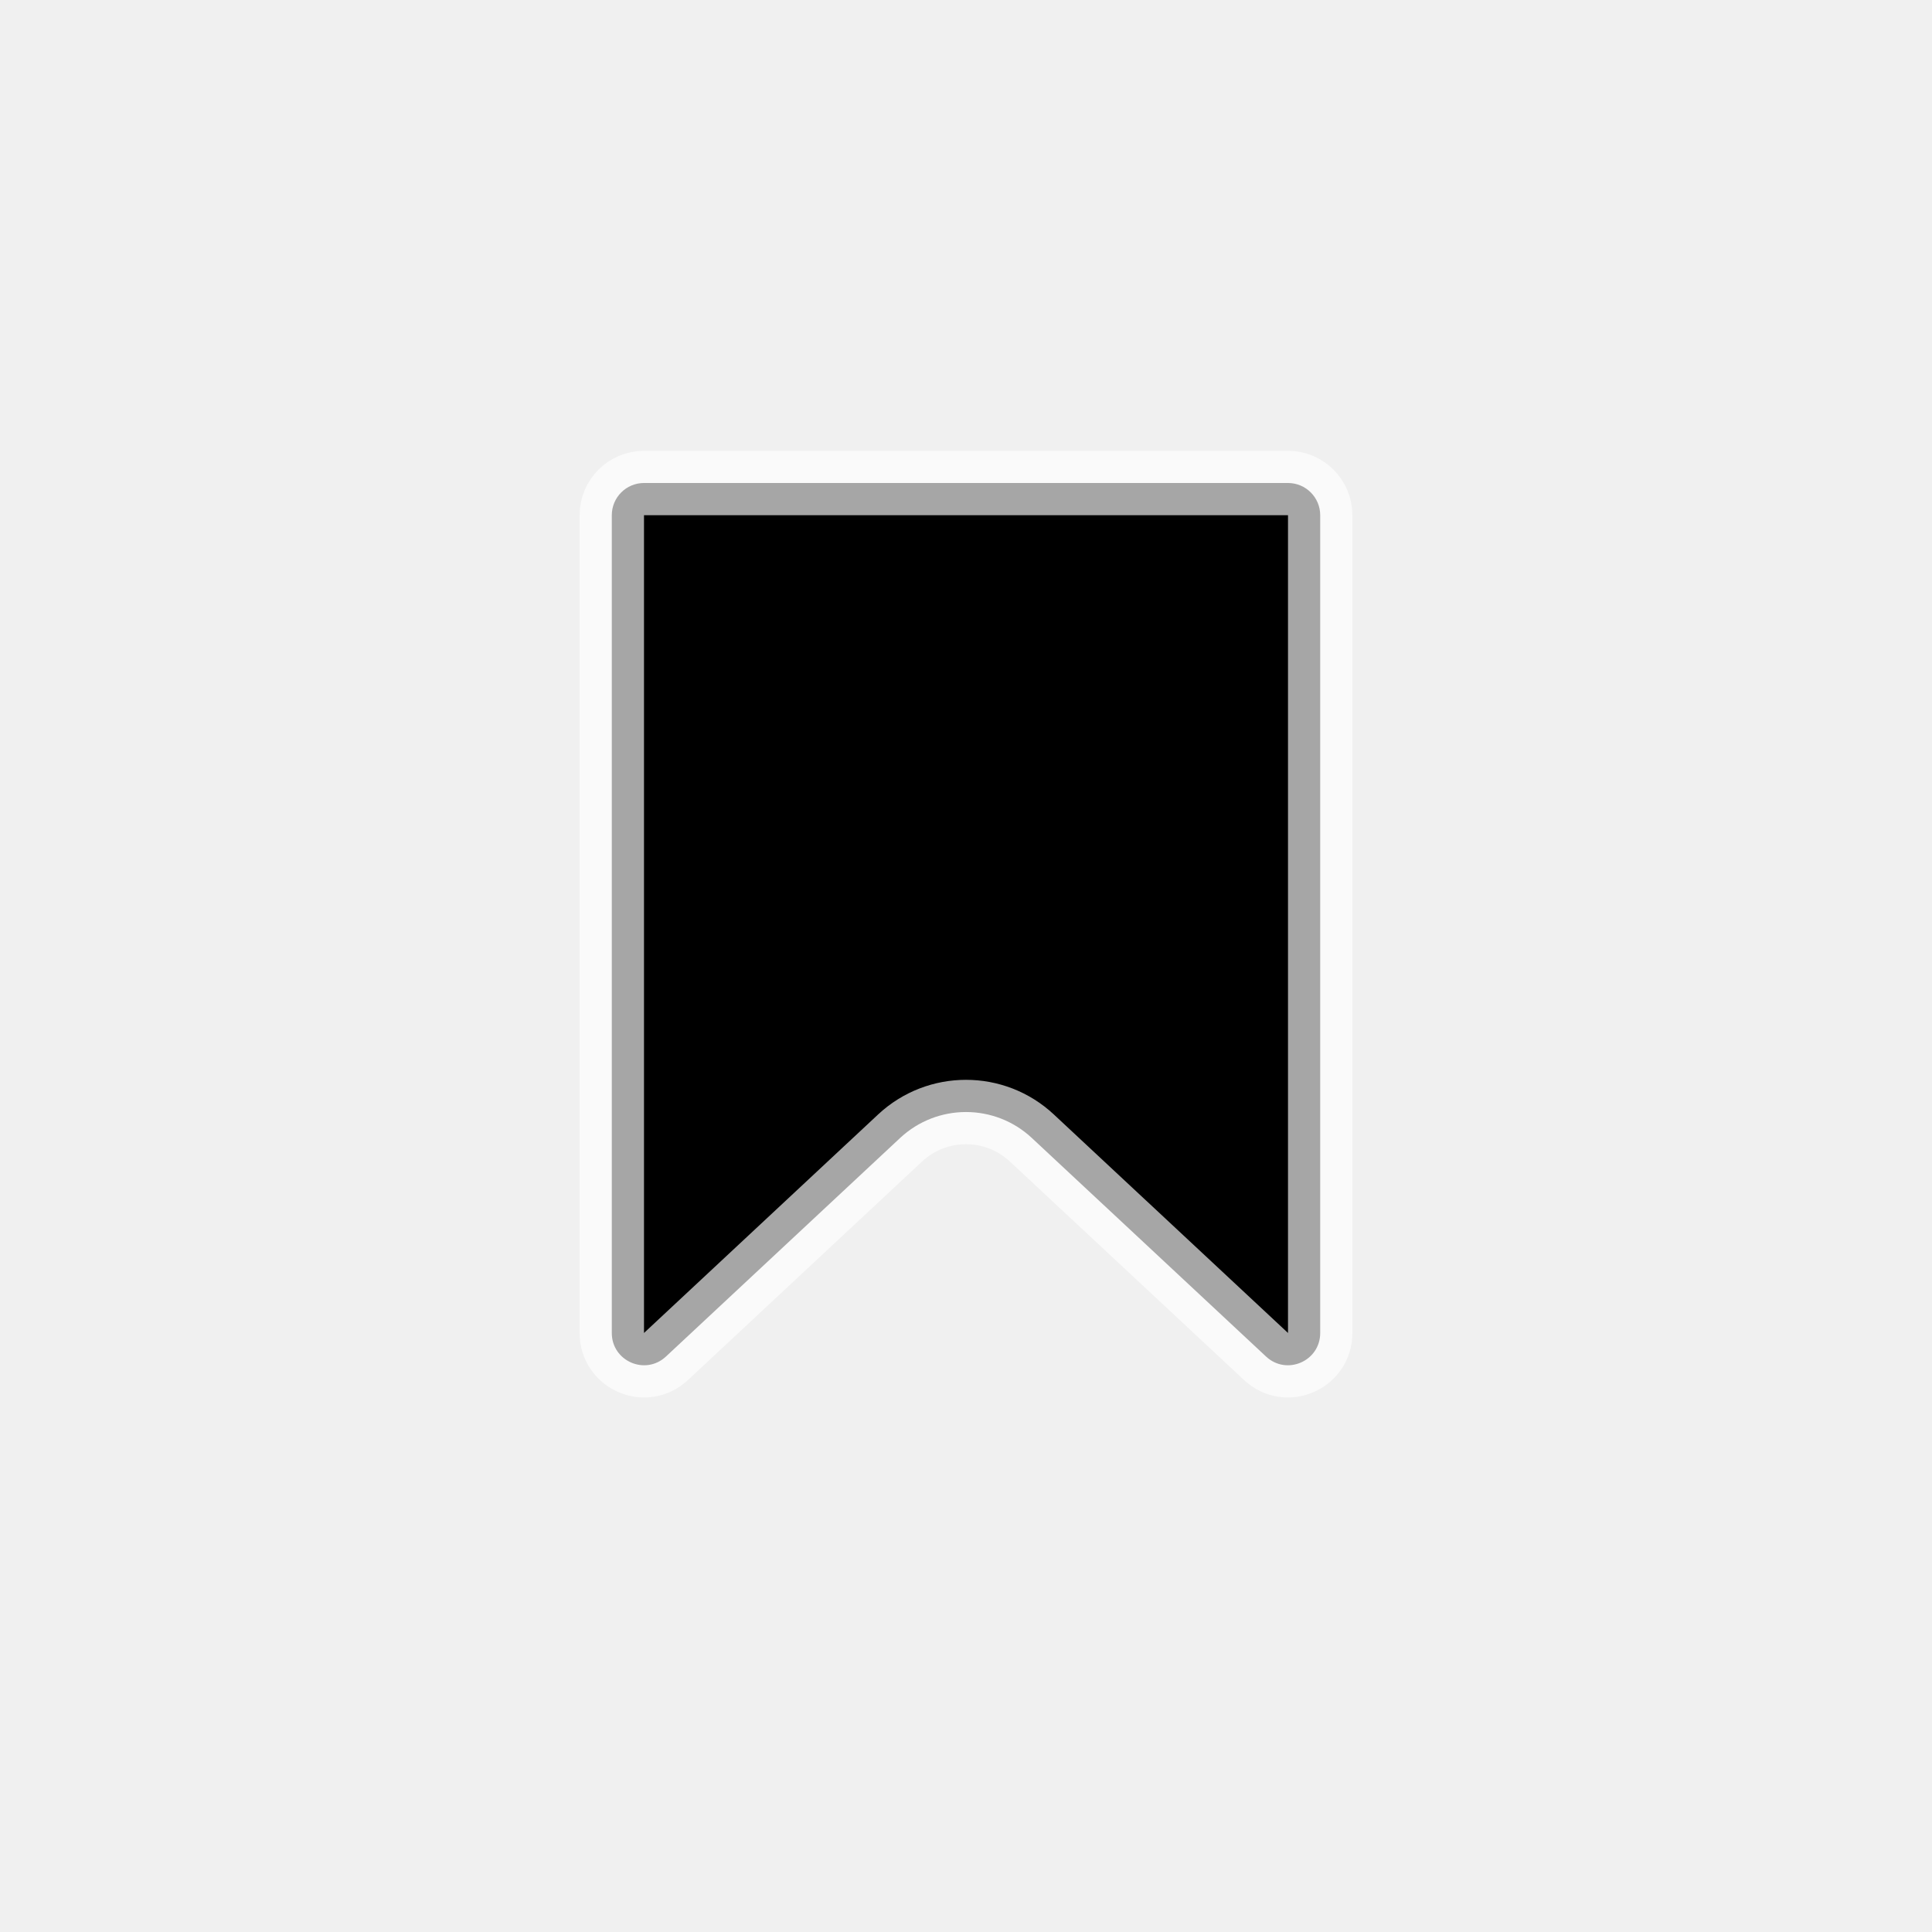
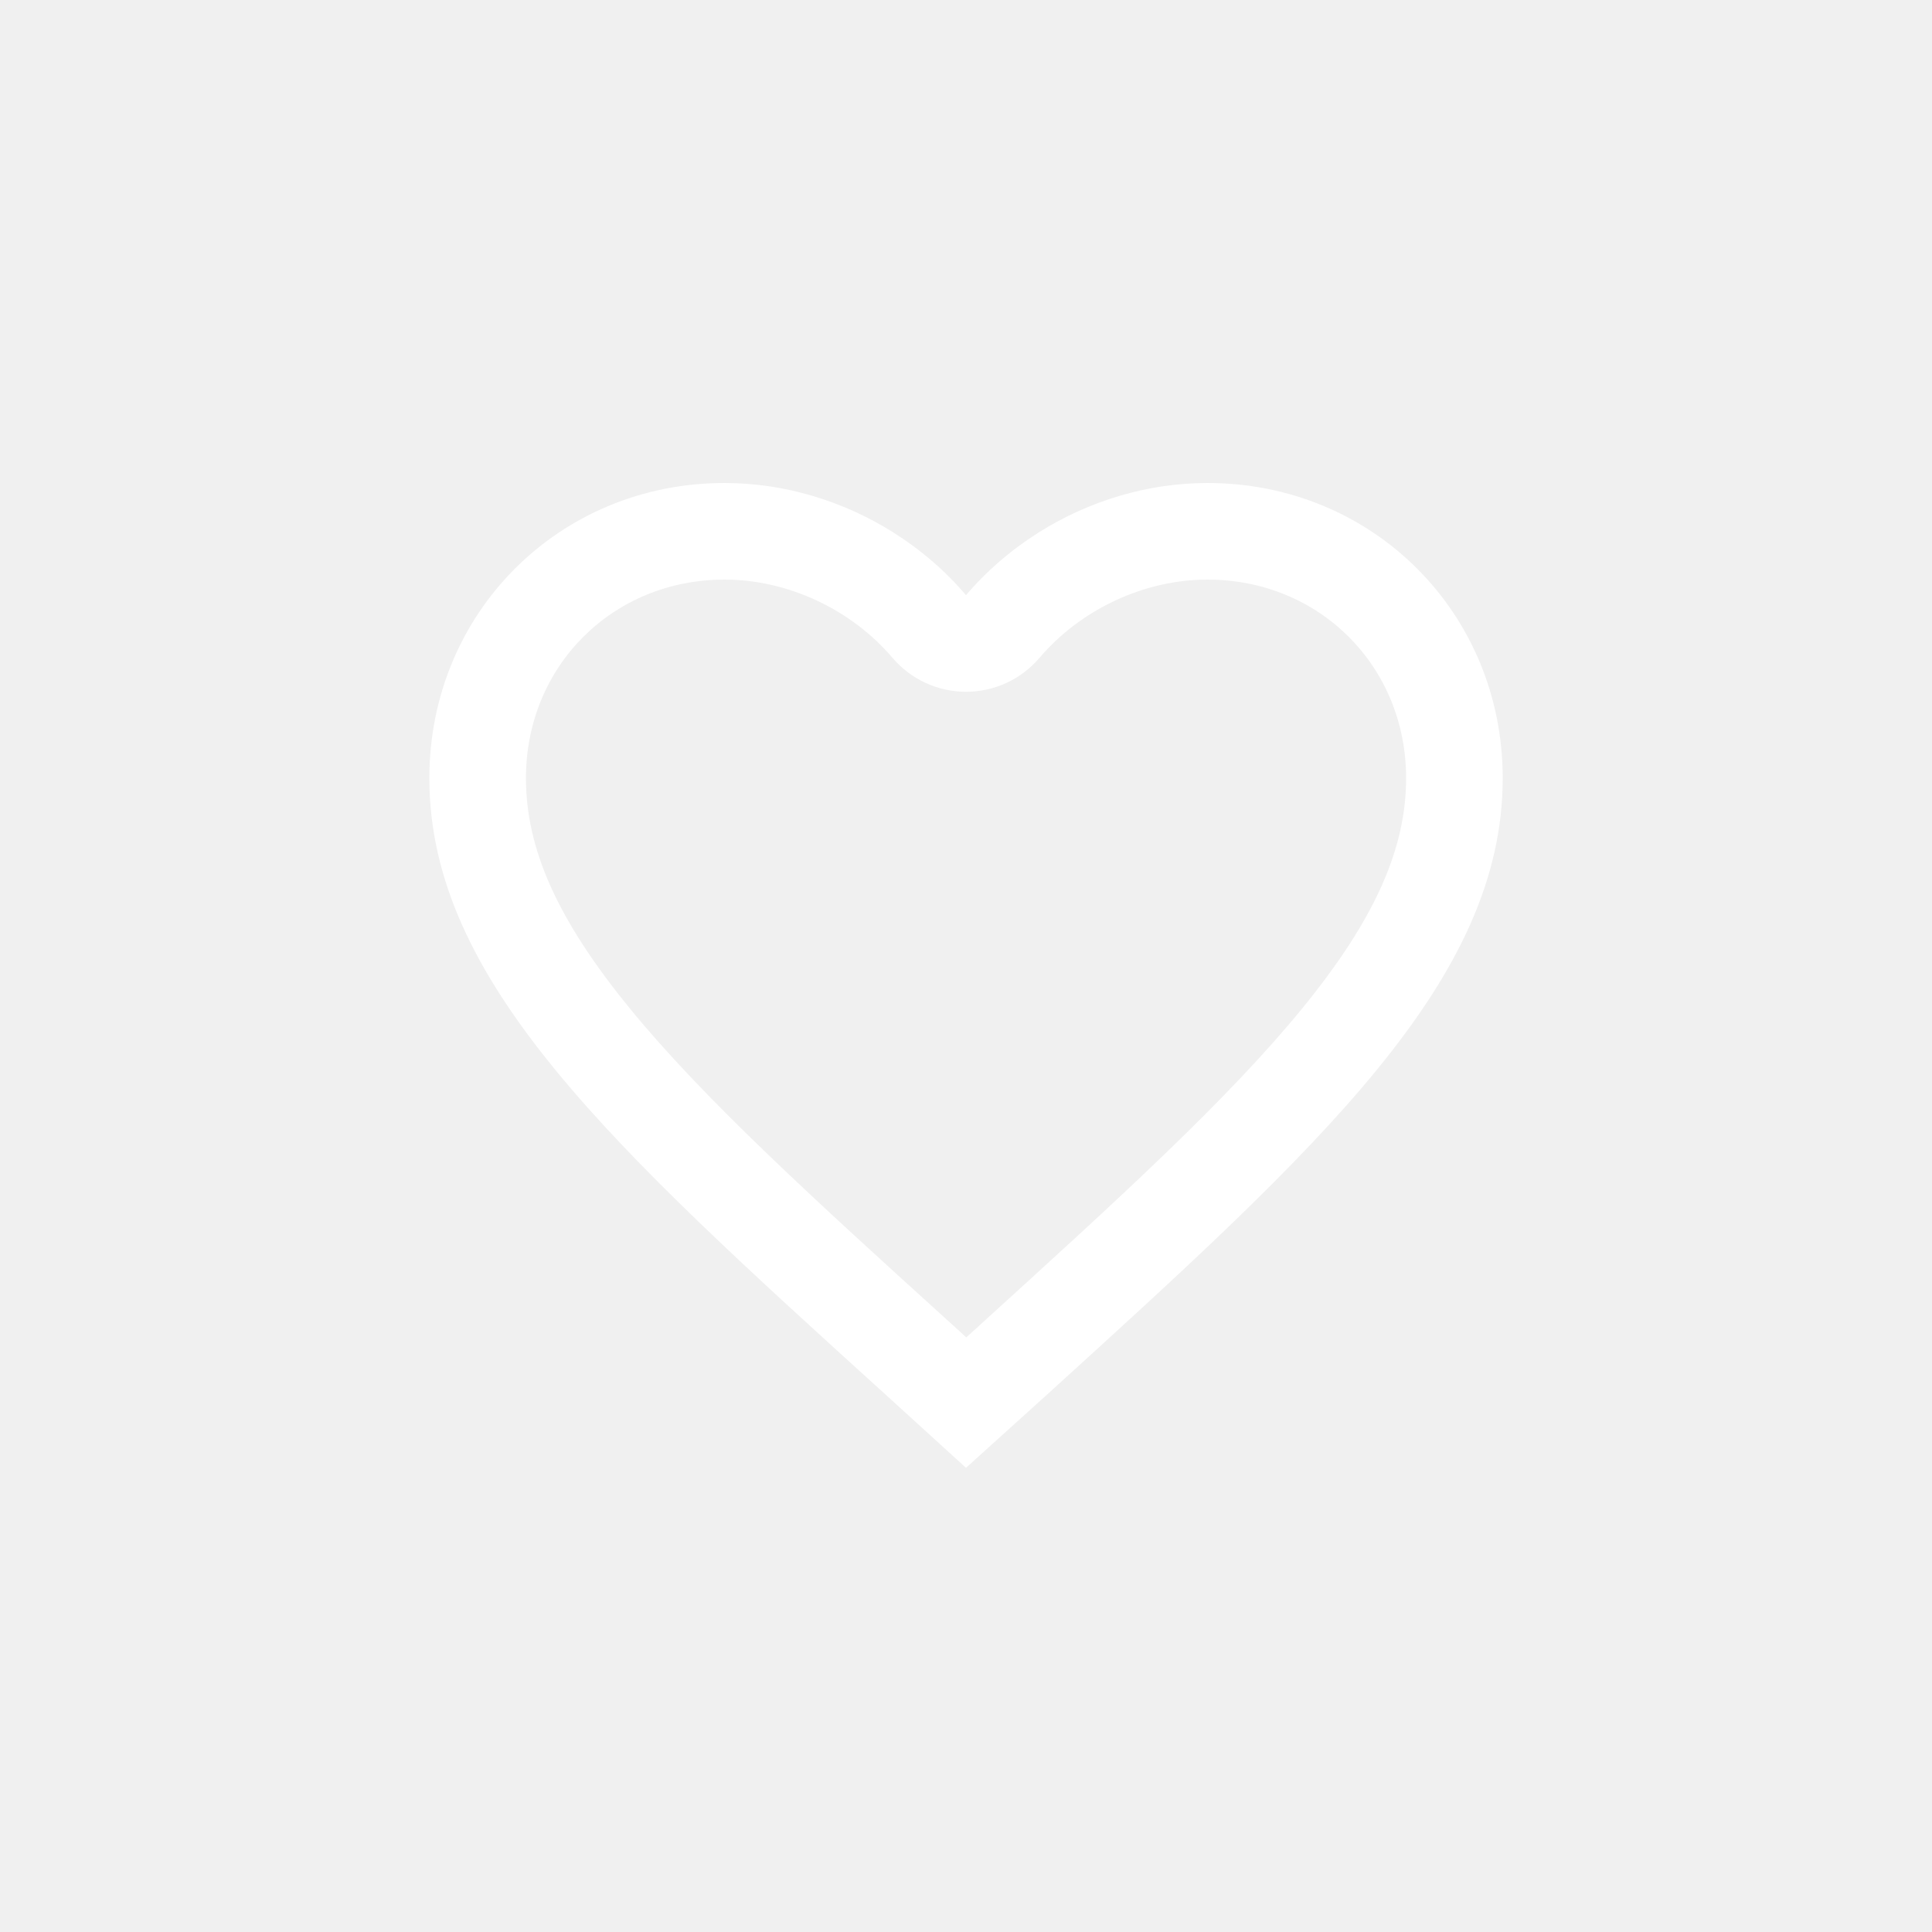
- <svg xmlns="http://www.w3.org/2000/svg" viewBox="0 0 30 30" fill="currentColor">
-   <path d="M9.5 8C9.5 7.724 9.724 7.5 10 7.5H20C20.276 7.5 20.5 7.724 20.5 8V20.699C20.5 21.136 19.979 21.363 19.659 21.064L16.023 17.671C15.447 17.133 14.553 17.133 13.976 17.671L10.341 21.064C10.021 21.363 9.5 21.136 9.5 20.699V8Z" stroke="white" stroke-opacity="0.65" />
+ <svg xmlns="http://www.w3.org/2000/svg" viewBox="0 0 30 30" fill="none">
+   <path fill-rule="evenodd" clip-rule="evenodd" d="M13.792 21.692L15 22.792L16.209 21.7L16.242 21.67C20.515 17.787 23.334 15.225 23.334 12.083C23.334 9.517 21.317 7.5 18.75 7.5C17.817 7.5 16.909 7.779 16.137 8.263C15.71 8.531 15.324 8.861 15 9.242C14.677 8.861 14.291 8.531 13.864 8.263C13.092 7.779 12.183 7.5 11.25 7.5C8.684 7.5 6.667 9.517 6.667 12.083C6.667 15.231 9.496 17.796 13.781 21.682L13.792 21.692ZM15.2 20.59C15.2 20.589 15.201 20.589 15.201 20.588C17.377 18.611 19.061 17.078 20.219 15.661C21.36 14.265 21.834 13.166 21.834 12.083C21.834 10.345 20.489 9 18.75 9C17.755 9 16.775 9.471 16.142 10.214C15.857 10.549 15.44 10.742 15 10.742C14.561 10.742 14.143 10.549 13.858 10.214C13.225 9.471 12.246 9 11.25 9C9.512 9 8.167 10.345 8.167 12.083C8.167 13.166 8.64 14.265 9.781 15.66C10.939 17.076 12.624 18.607 14.8 20.581L14.802 20.582L15.004 20.767L15.2 20.59Z" fill="white" />
</svg>
